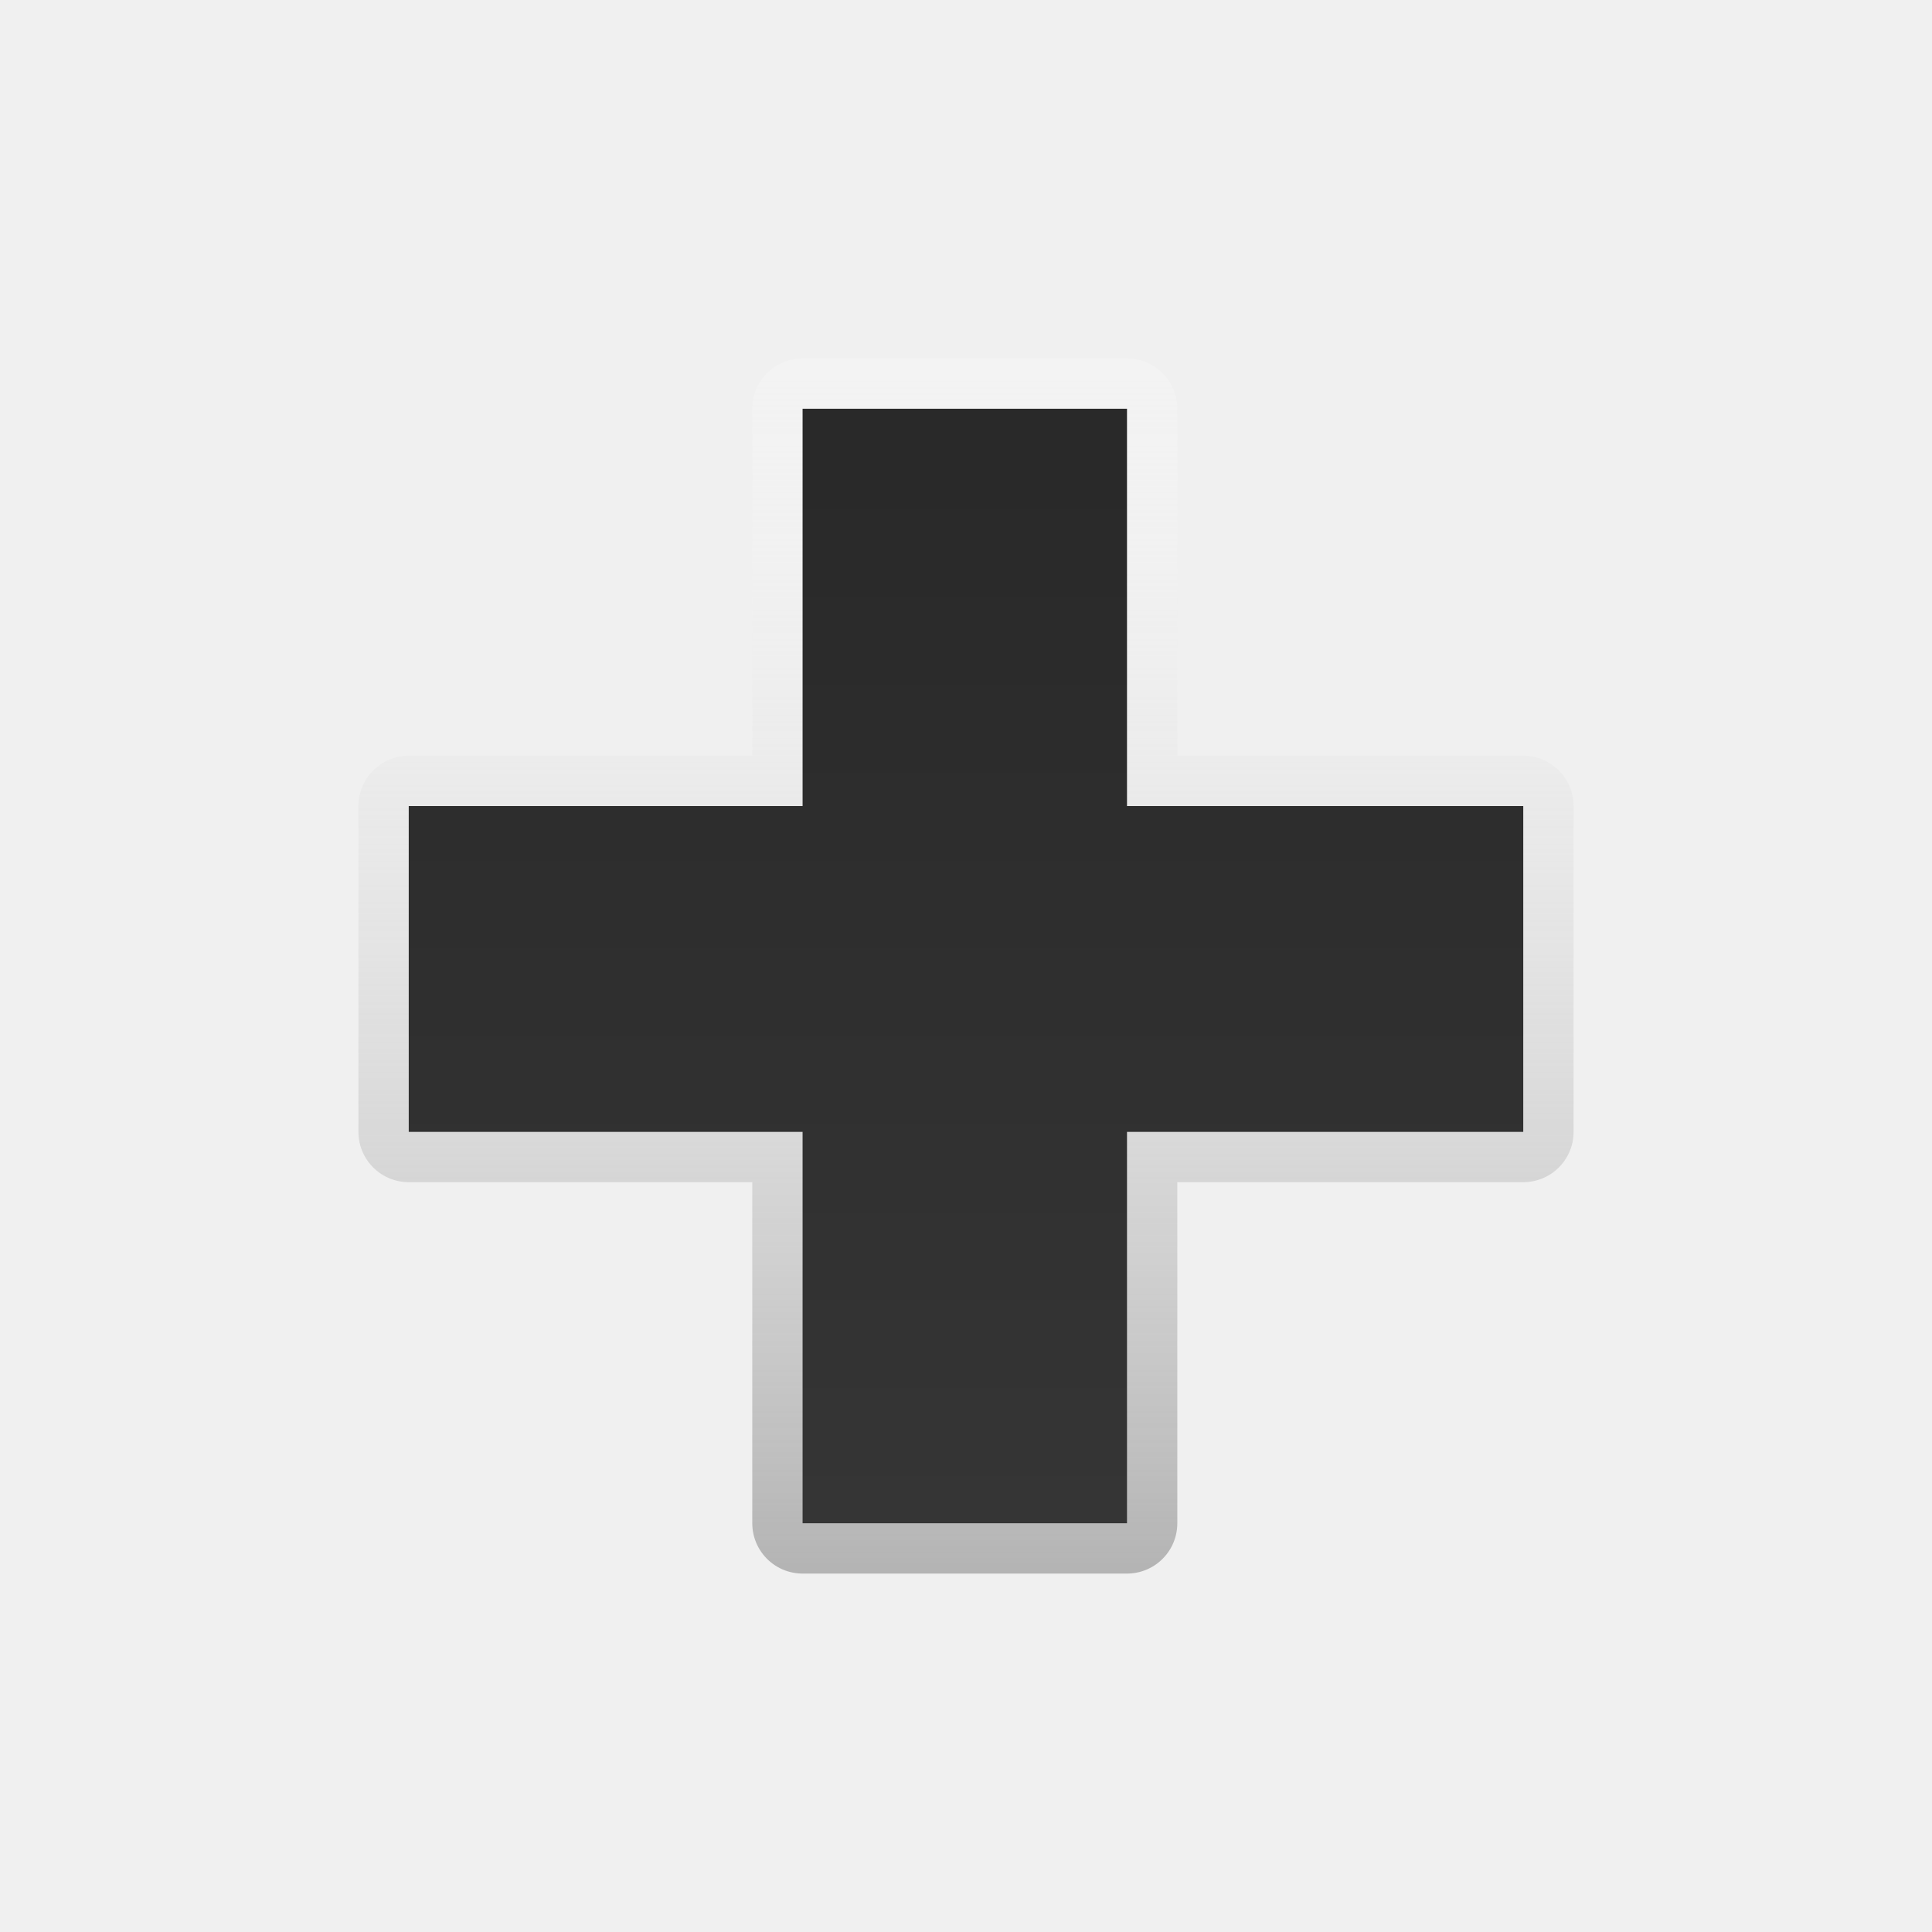
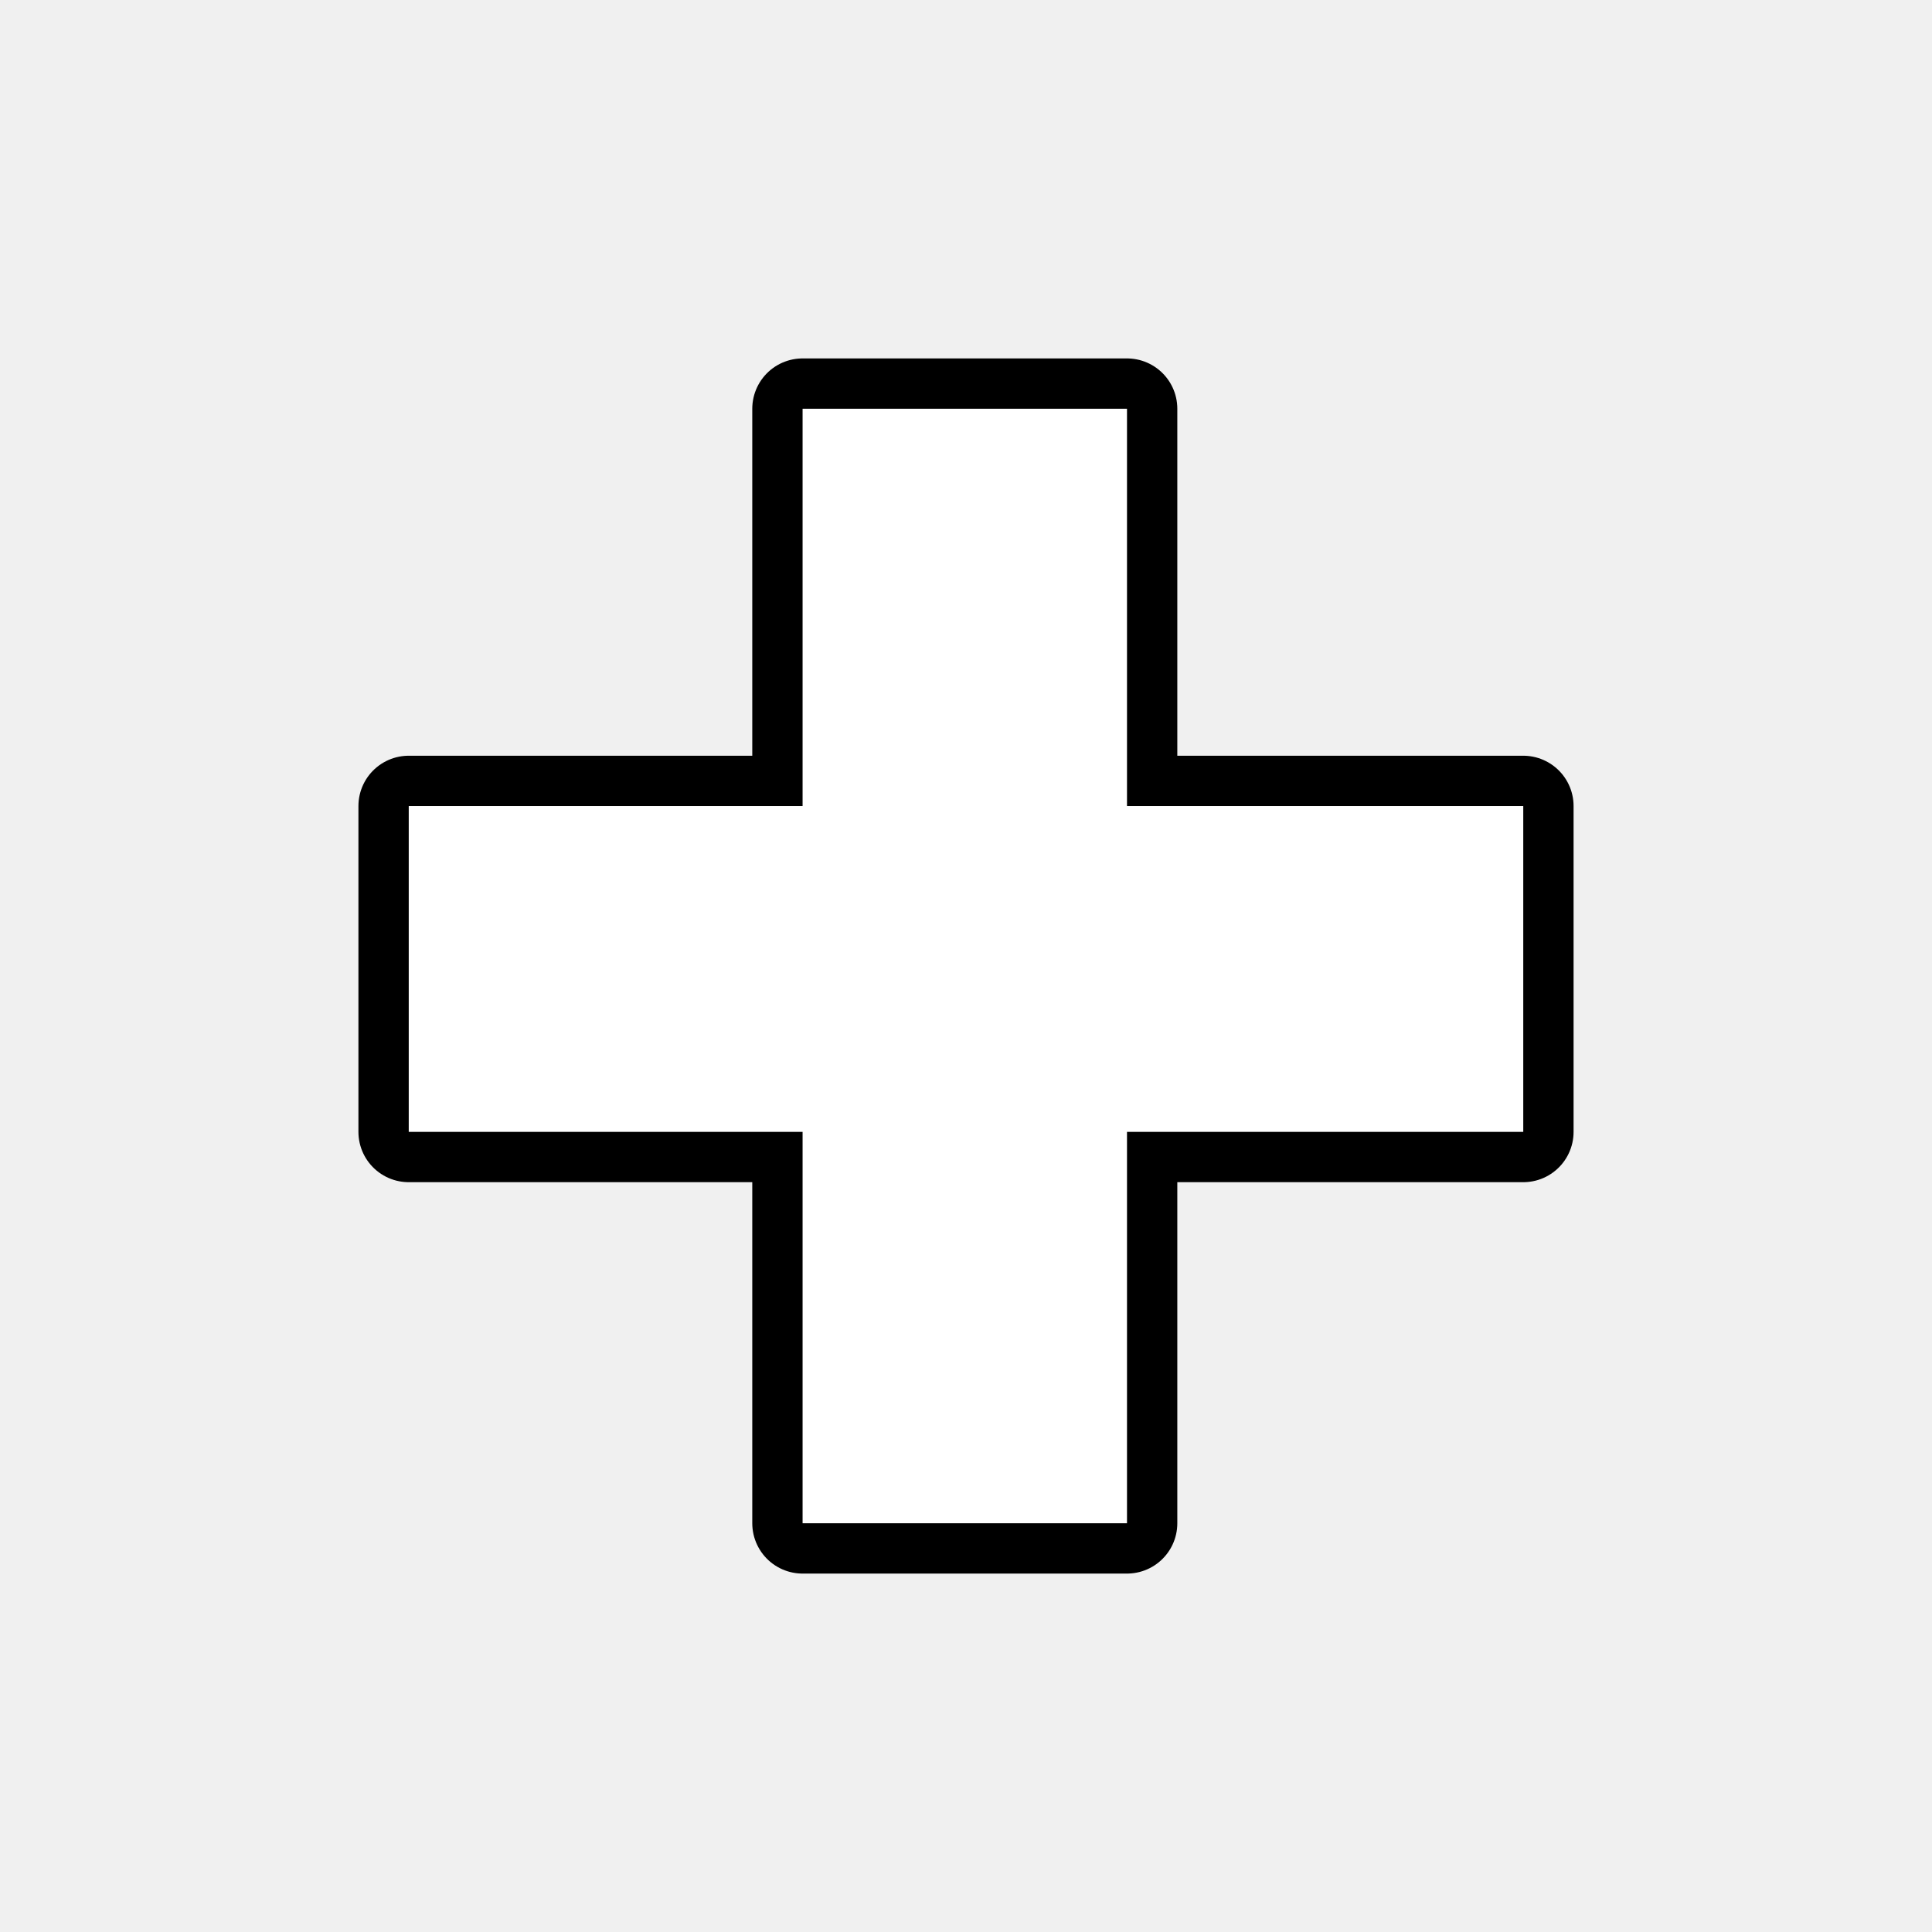
- <svg xmlns="http://www.w3.org/2000/svg" style="clip-rule:evenodd;fill-rule:evenodd;stroke-linejoin:round;stroke-miterlimit:1.414" version="1.1" viewBox="0 0 96 96">
-   <path d="m39.88 20.31v19.742h-19.57v16.19h19.57v19.448h16.12v-19.448h19.69v-16.19h-19.69v-19.742h-16.12z" style="fill:none;stroke-width:5px;stroke:url(#_Linear1)" />
-   <path d="m39.88 20.31v19.742h-19.57v16.19h19.57v19.448h16.12v-19.448h19.69v-16.19h-19.69v-19.742h-16.12z" style="fill-rule:nonzero;fill:url(#_Linear2)" />
-   <defs>
+ <svg xmlns="http://www.w3.org/2000/svg" style="clip-rule:evenodd;fill-rule:evenodd;stroke-linejoin:round;stroke-miterlimit:1.414" version="1.1" viewBox="0 0 96 96" id="svg18">
+   <path d="m39.88 20.31v19.742h-19.57v16.19h19.57v19.448h16.12v-19.448h19.69v-16.19h-19.69v-19.742h-16.12z" style="fill:none;stroke-width:5px;stroke:#000000;stroke-opacity:1" id="path2" />
+   <path d="m39.88 20.31v19.742h-19.57v16.19h19.57v19.448h16.12v-19.448h19.69v-16.19h-19.69v-19.742h-16.12z" style="fill-rule:nonzero;fill:#ffffff;fill-opacity:1" id="path4" />
+   <defs id="defs16">
    <linearGradient id="_Linear1" x2="1" gradientTransform="matrix(3.69696e-15,60.3759,-60.3759,3.69696e-15,48,18.2747)" gradientUnits="userSpaceOnUse">
-       <stop style="stop-color:#fff;stop-opacity:.192" offset="0" />
-       <stop style="stop-color:#b3b3b3" offset="1" />
+       <stop style="stop-color:#fff;stop-opacity:.192" offset="0" id="stop6" />
+       <stop style="stop-color:#b3b3b3" offset="1" id="stop8" />
    </linearGradient>
    <linearGradient id="_Linear2" x2="1" gradientTransform="matrix(-.537815 52.8445 -52.8445 -.537815 48.8967 22.9095)" gradientUnits="userSpaceOnUse">
-       <stop style="stop-color:#292929" offset="0" />
-       <stop style="stop-color:#353535" offset="1" />
+       <stop style="stop-color:#292929" offset="0" id="stop11" />
+       <stop style="stop-color:#353535" offset="1" id="stop13" />
    </linearGradient>
  </defs>
</svg>
